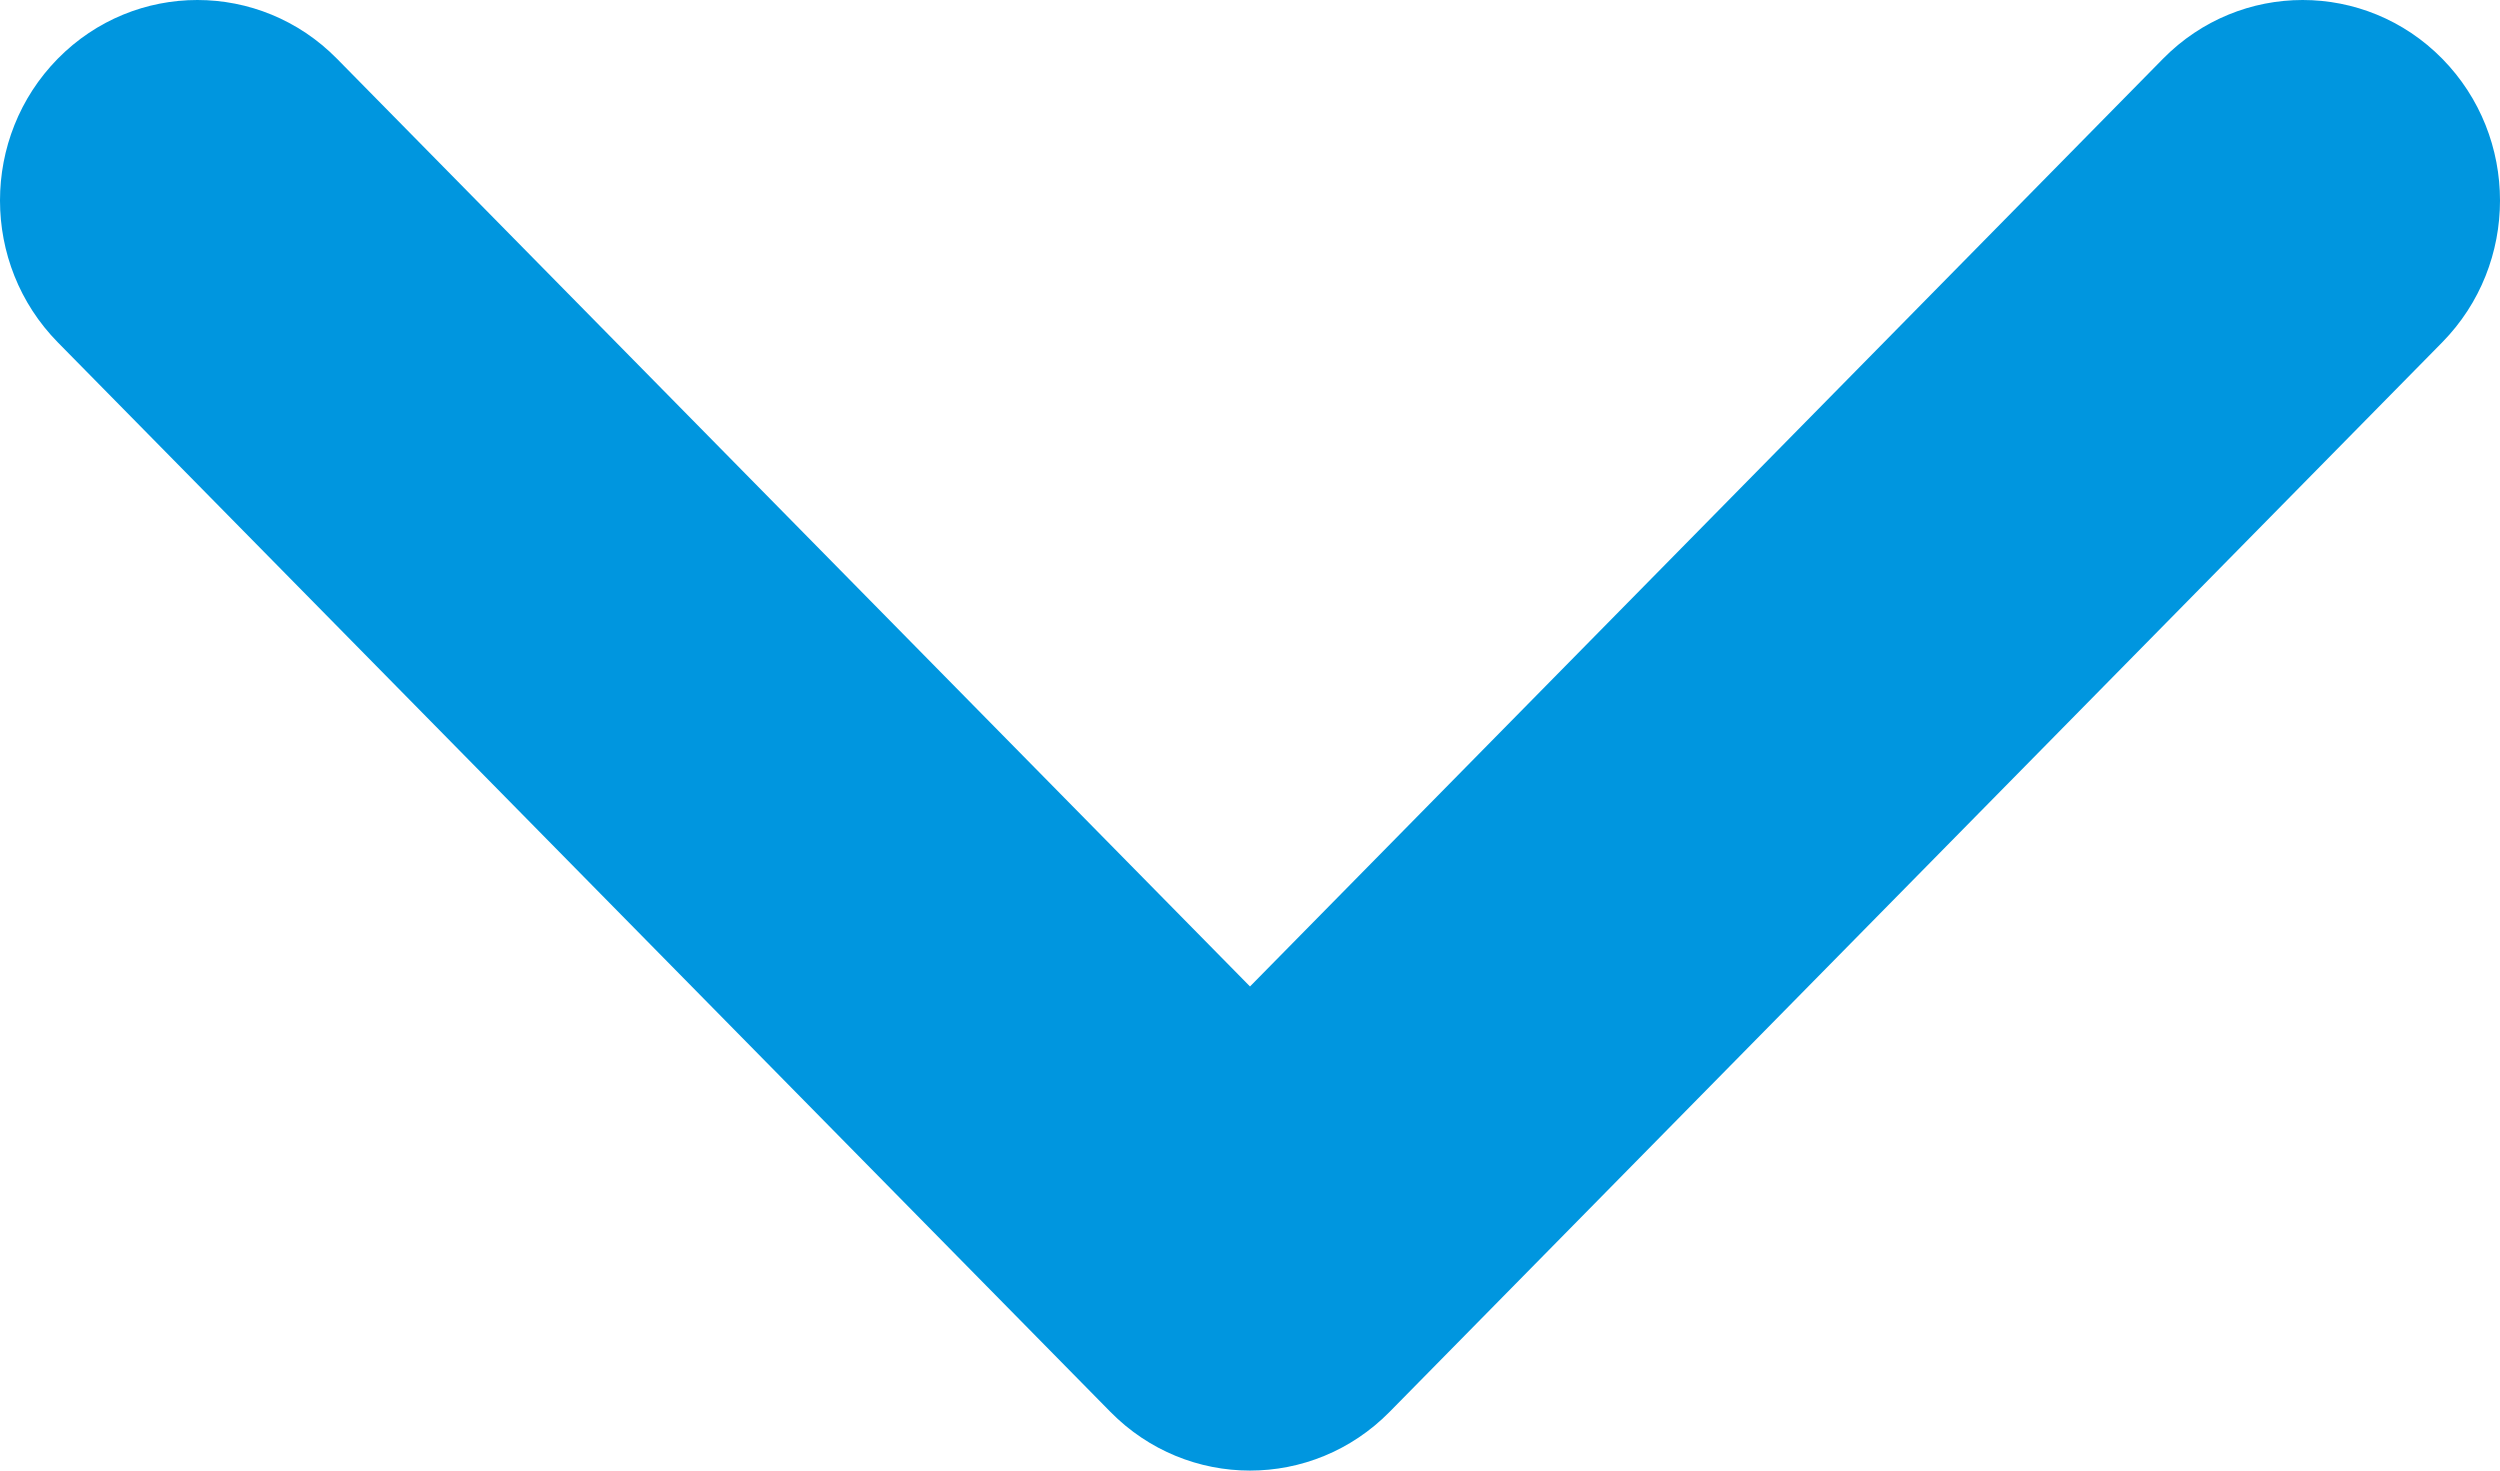
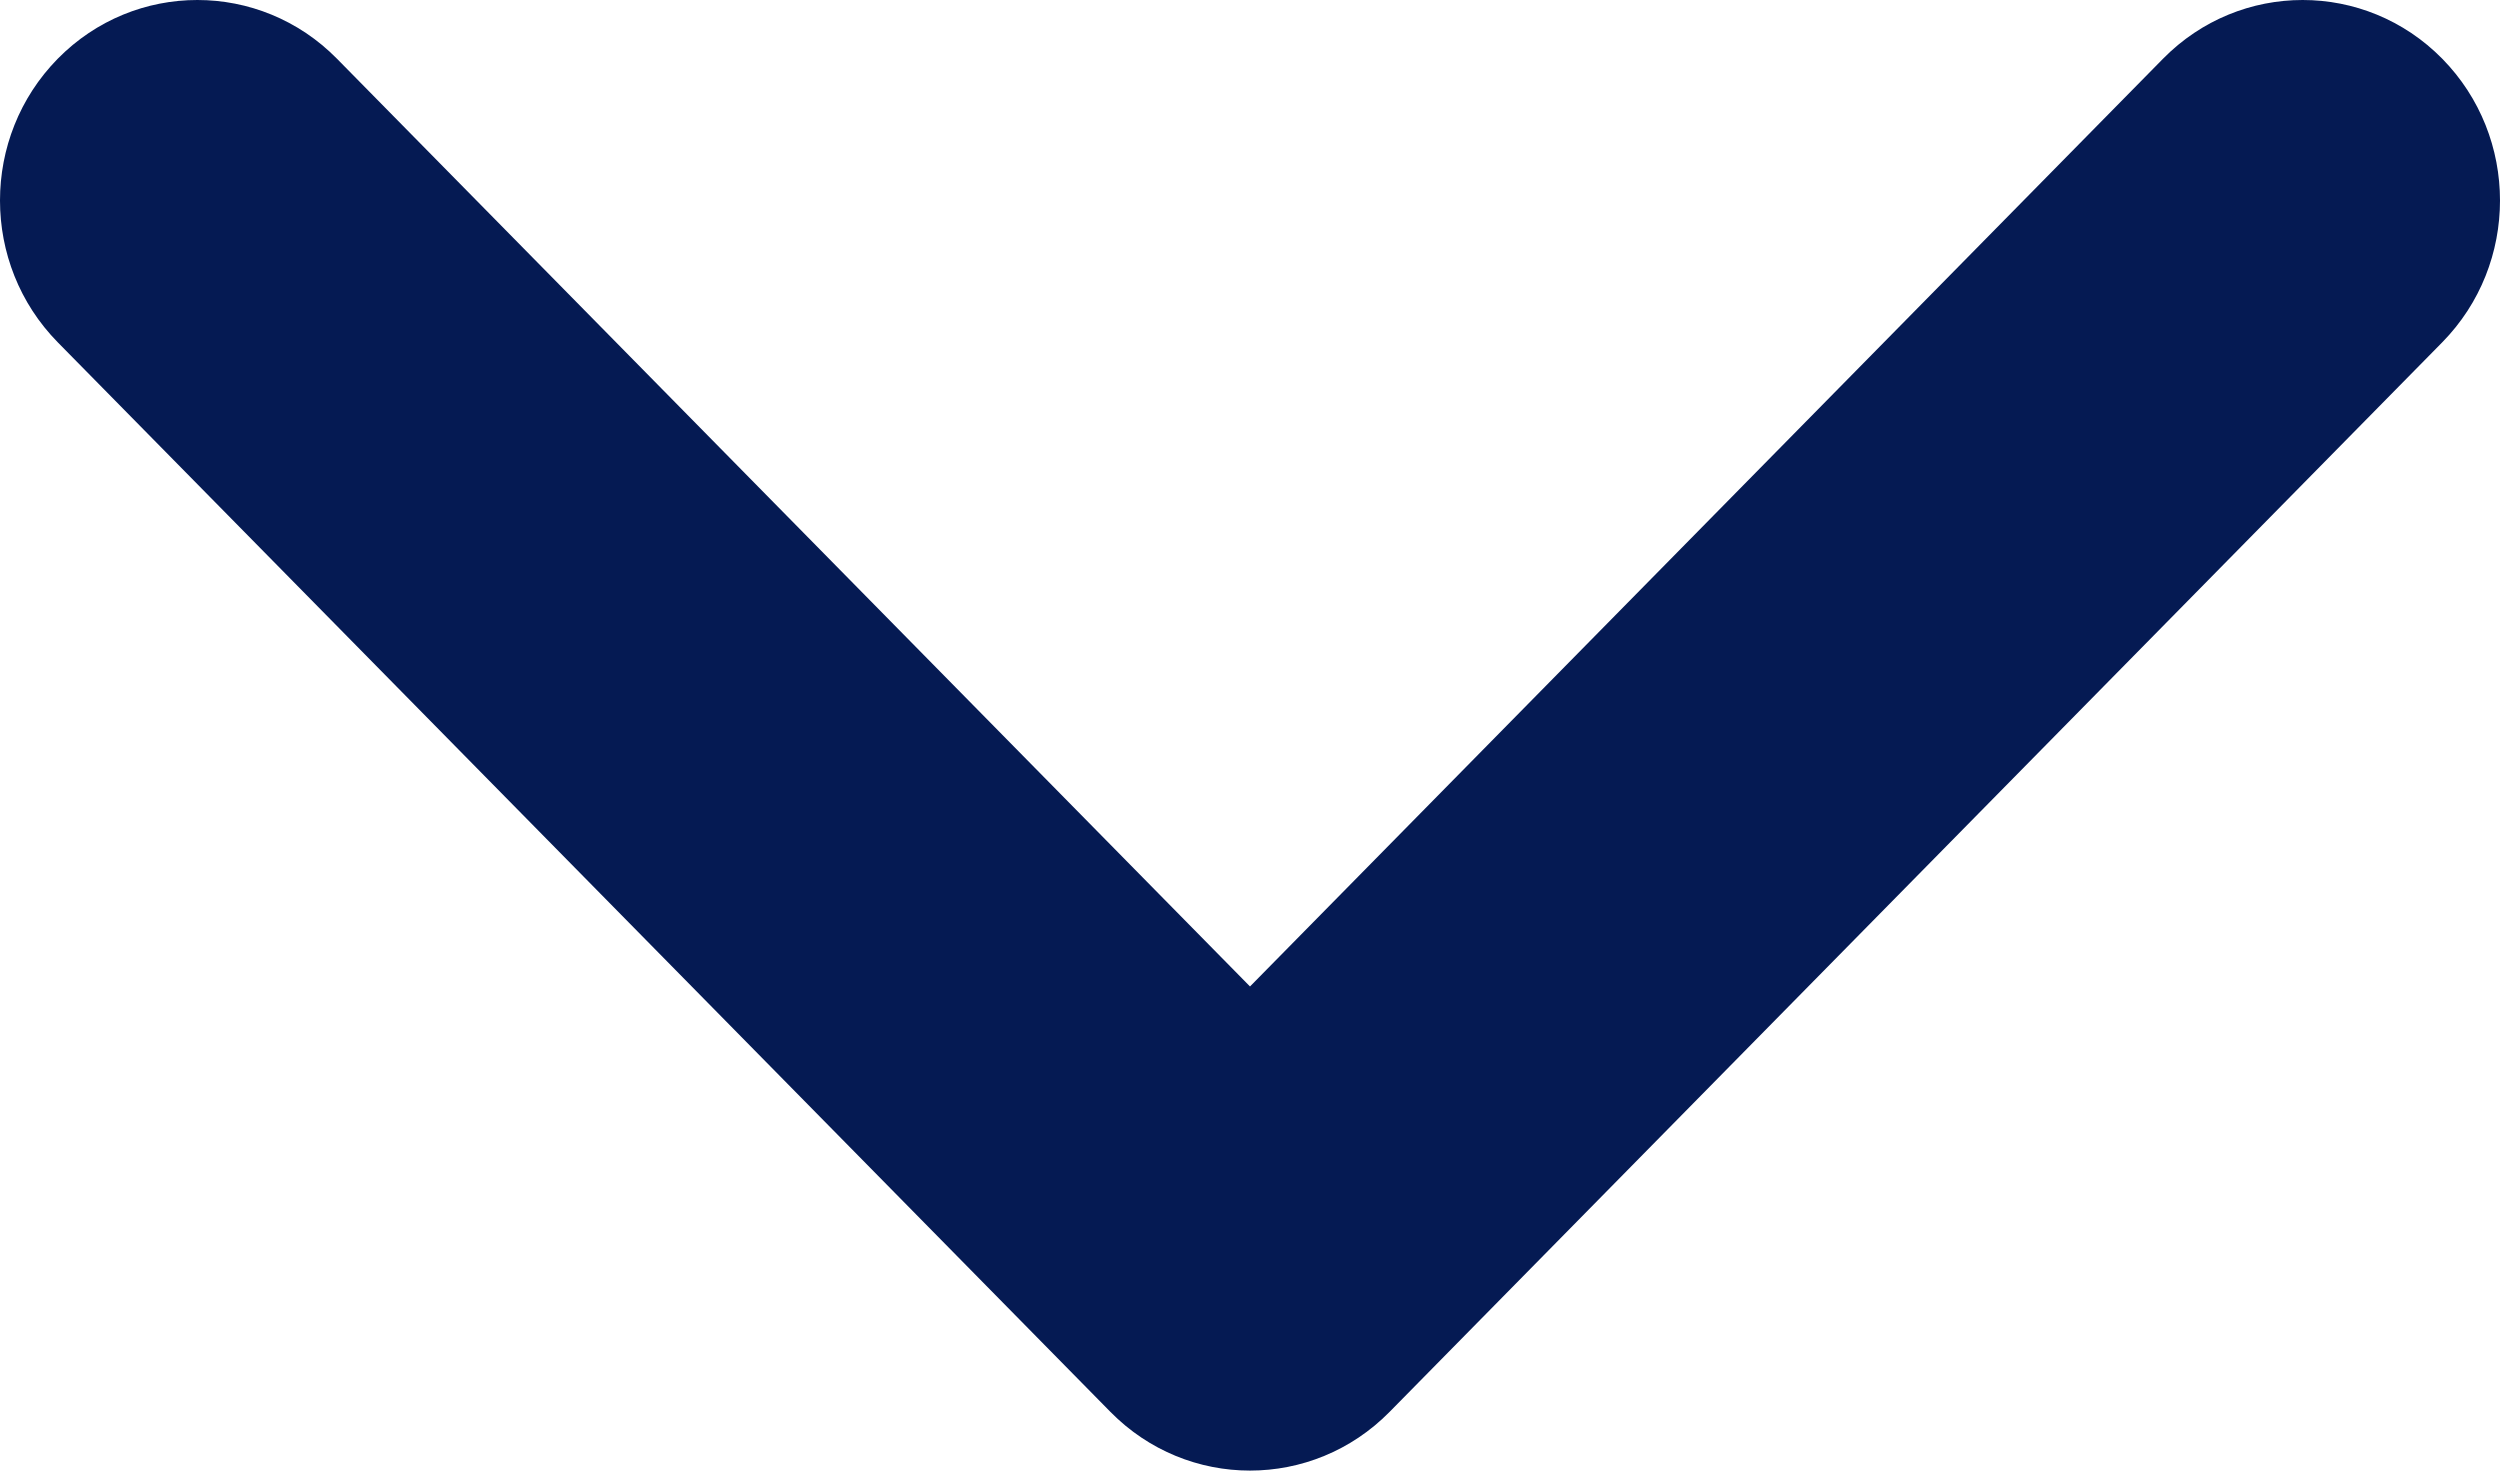
<svg xmlns="http://www.w3.org/2000/svg" width="17" height="10" viewBox="0 0 17 10" fill="none">
-   <path fill-rule="evenodd" clip-rule="evenodd" d="M0.393 0.399C0.917 -0.133 1.767 -0.133 2.291 0.399L8.5 6.708L14.709 0.399C15.233 -0.133 16.083 -0.133 16.607 0.399C17.131 0.932 17.131 1.795 16.607 2.328L9.449 9.601C8.925 10.133 8.075 10.133 7.551 9.601L0.393 2.328C-0.131 1.795 -0.131 0.932 0.393 0.399Z" fill="#0096DF" />
+   <path fill-rule="evenodd" clip-rule="evenodd" d="M0.393 0.399C0.917 -0.133 1.767 -0.133 2.291 0.399L8.5 6.708L14.709 0.399C15.233 -0.133 16.083 -0.133 16.607 0.399C17.131 0.932 17.131 1.795 16.607 2.328L9.449 9.601C8.925 10.133 8.075 10.133 7.551 9.601L0.393 2.328C-0.131 1.795 -0.131 0.932 0.393 0.399Z" fill="#051a53" />
</svg>
